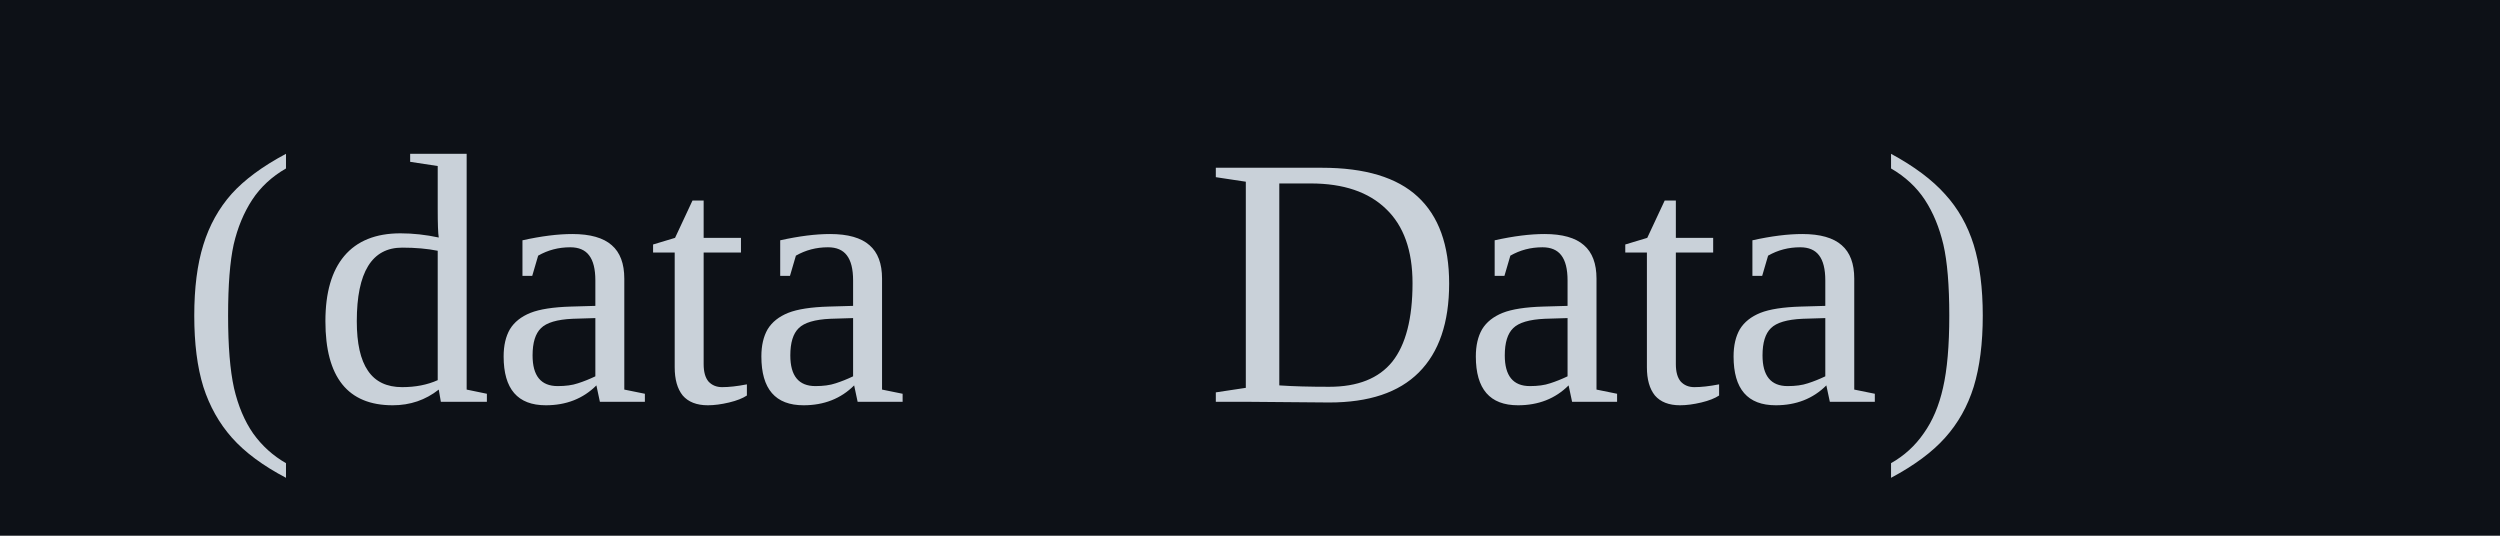
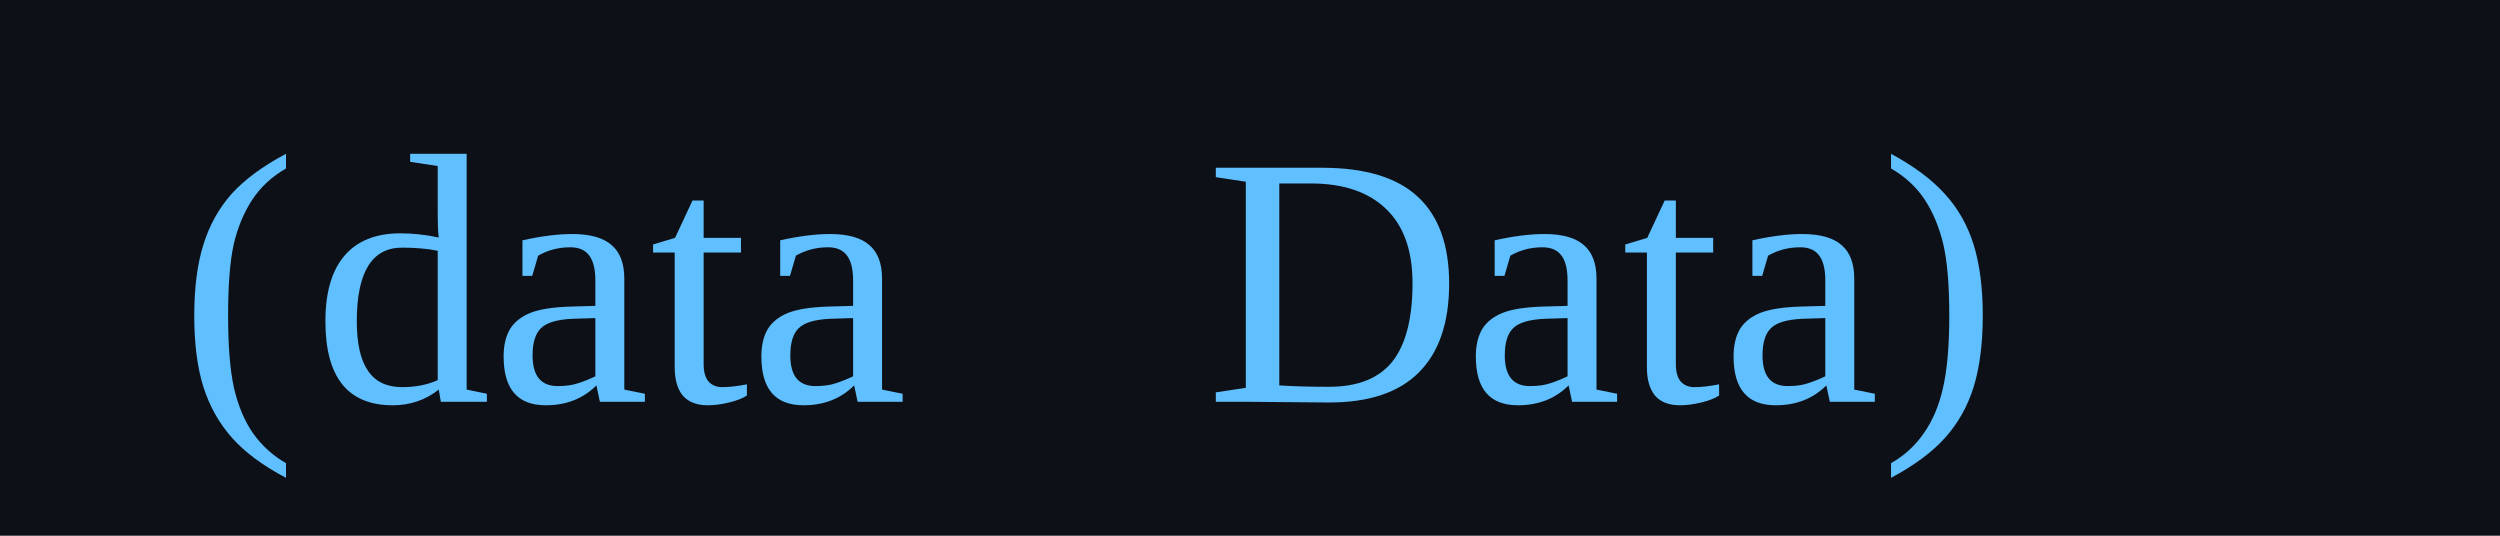
<svg xmlns="http://www.w3.org/2000/svg" version="1.1" viewBox="178 0 112 24" width="112px" height="24px">
  <rect fill="rgb(13,17,23)" fill-opacity="1" width="112" height="24" x="178" y="0" />
-   <text fill="rgb(201,209,217)" fill-opacity="1.0" font-size="16" x="186" y="18" textLength="6" lengthAdjust="spacingAndGlyphs">(</text>
-   <text fill="rgb(201,209,217)" fill-opacity="1.0" font-size="16" x="192" y="18" textLength="32" lengthAdjust="spacingAndGlyphs">data</text>
-   <text fill="rgb(201,209,217)" fill-opacity="1.0" font-size="16" x="232" y="18" textLength="38" lengthAdjust="spacingAndGlyphs">Data)</text>
+   <text fill="rgb(96,192,255)" fill-opacity="1.0" font-size="16" x="186" y="18" textLength="6" lengthAdjust="spacingAndGlyphs">(</text>
+   <text fill="rgb(96,192,255)" fill-opacity="1.0" font-size="16" x="192" y="18" textLength="32" lengthAdjust="spacingAndGlyphs">data</text>
+   <text fill="rgb(96,192,255)" fill-opacity="1.0" font-size="16" x="232" y="18" textLength="38" lengthAdjust="spacingAndGlyphs">Data)</text>
</svg>
